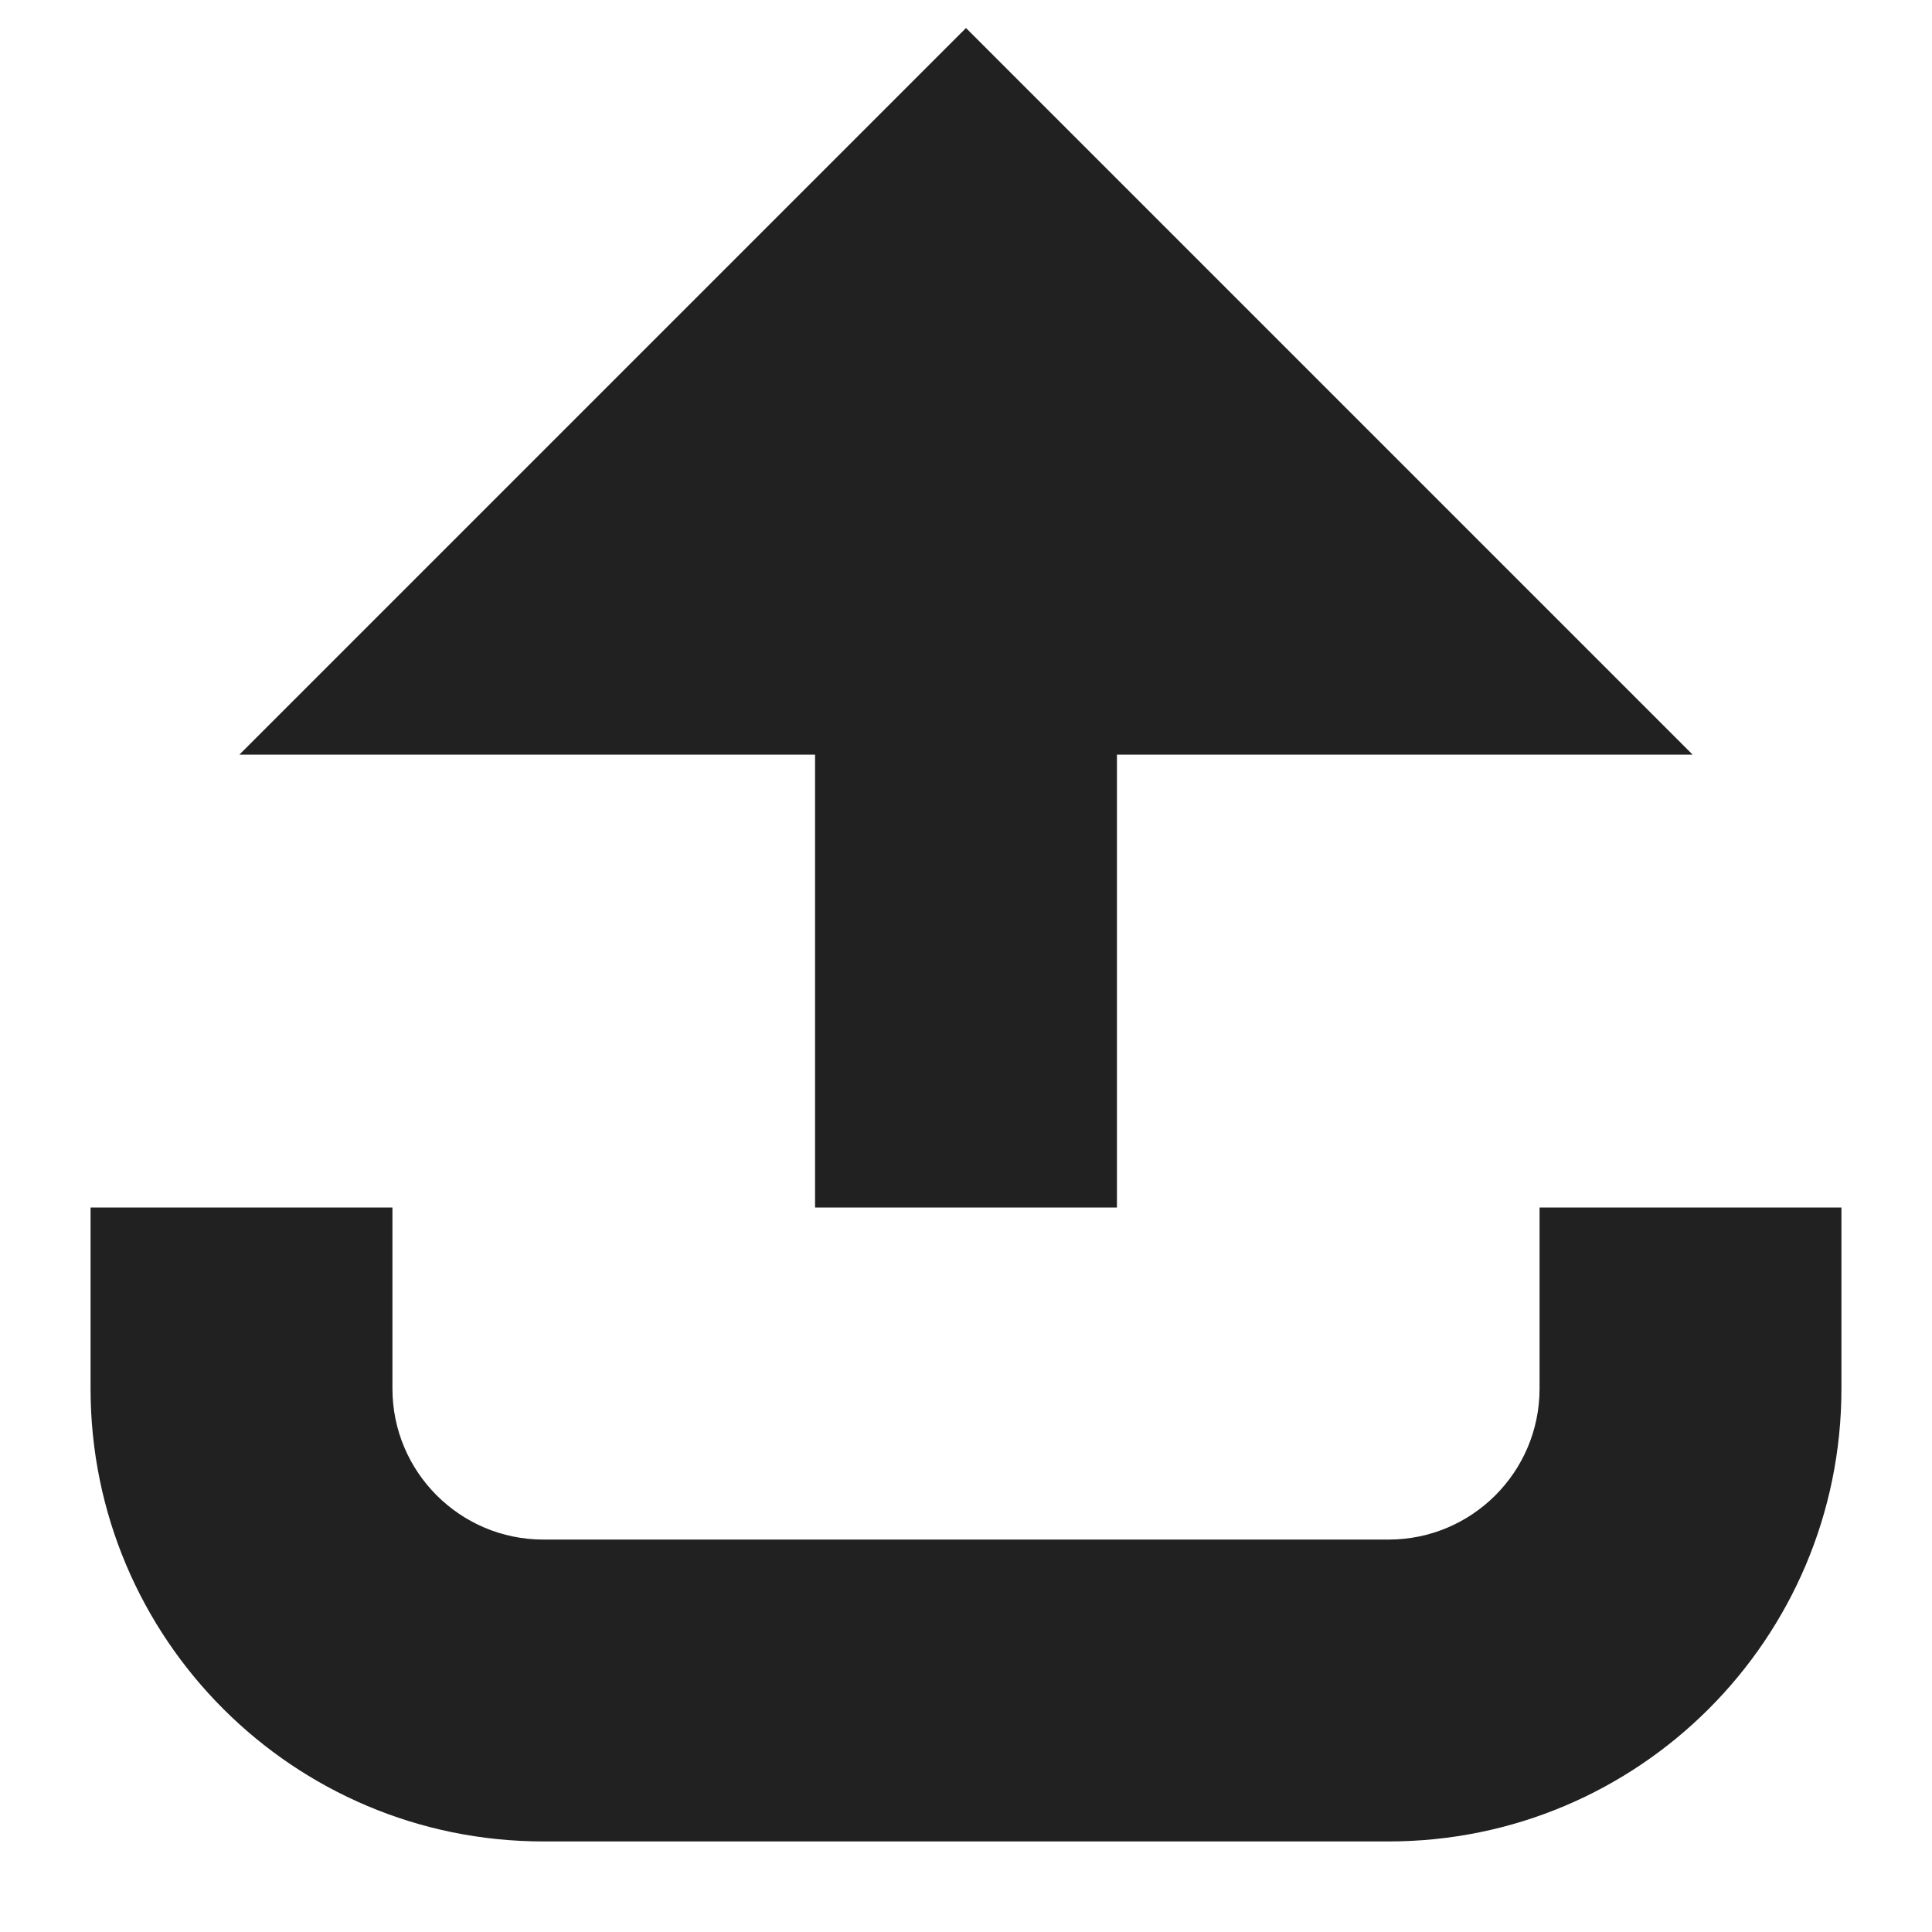
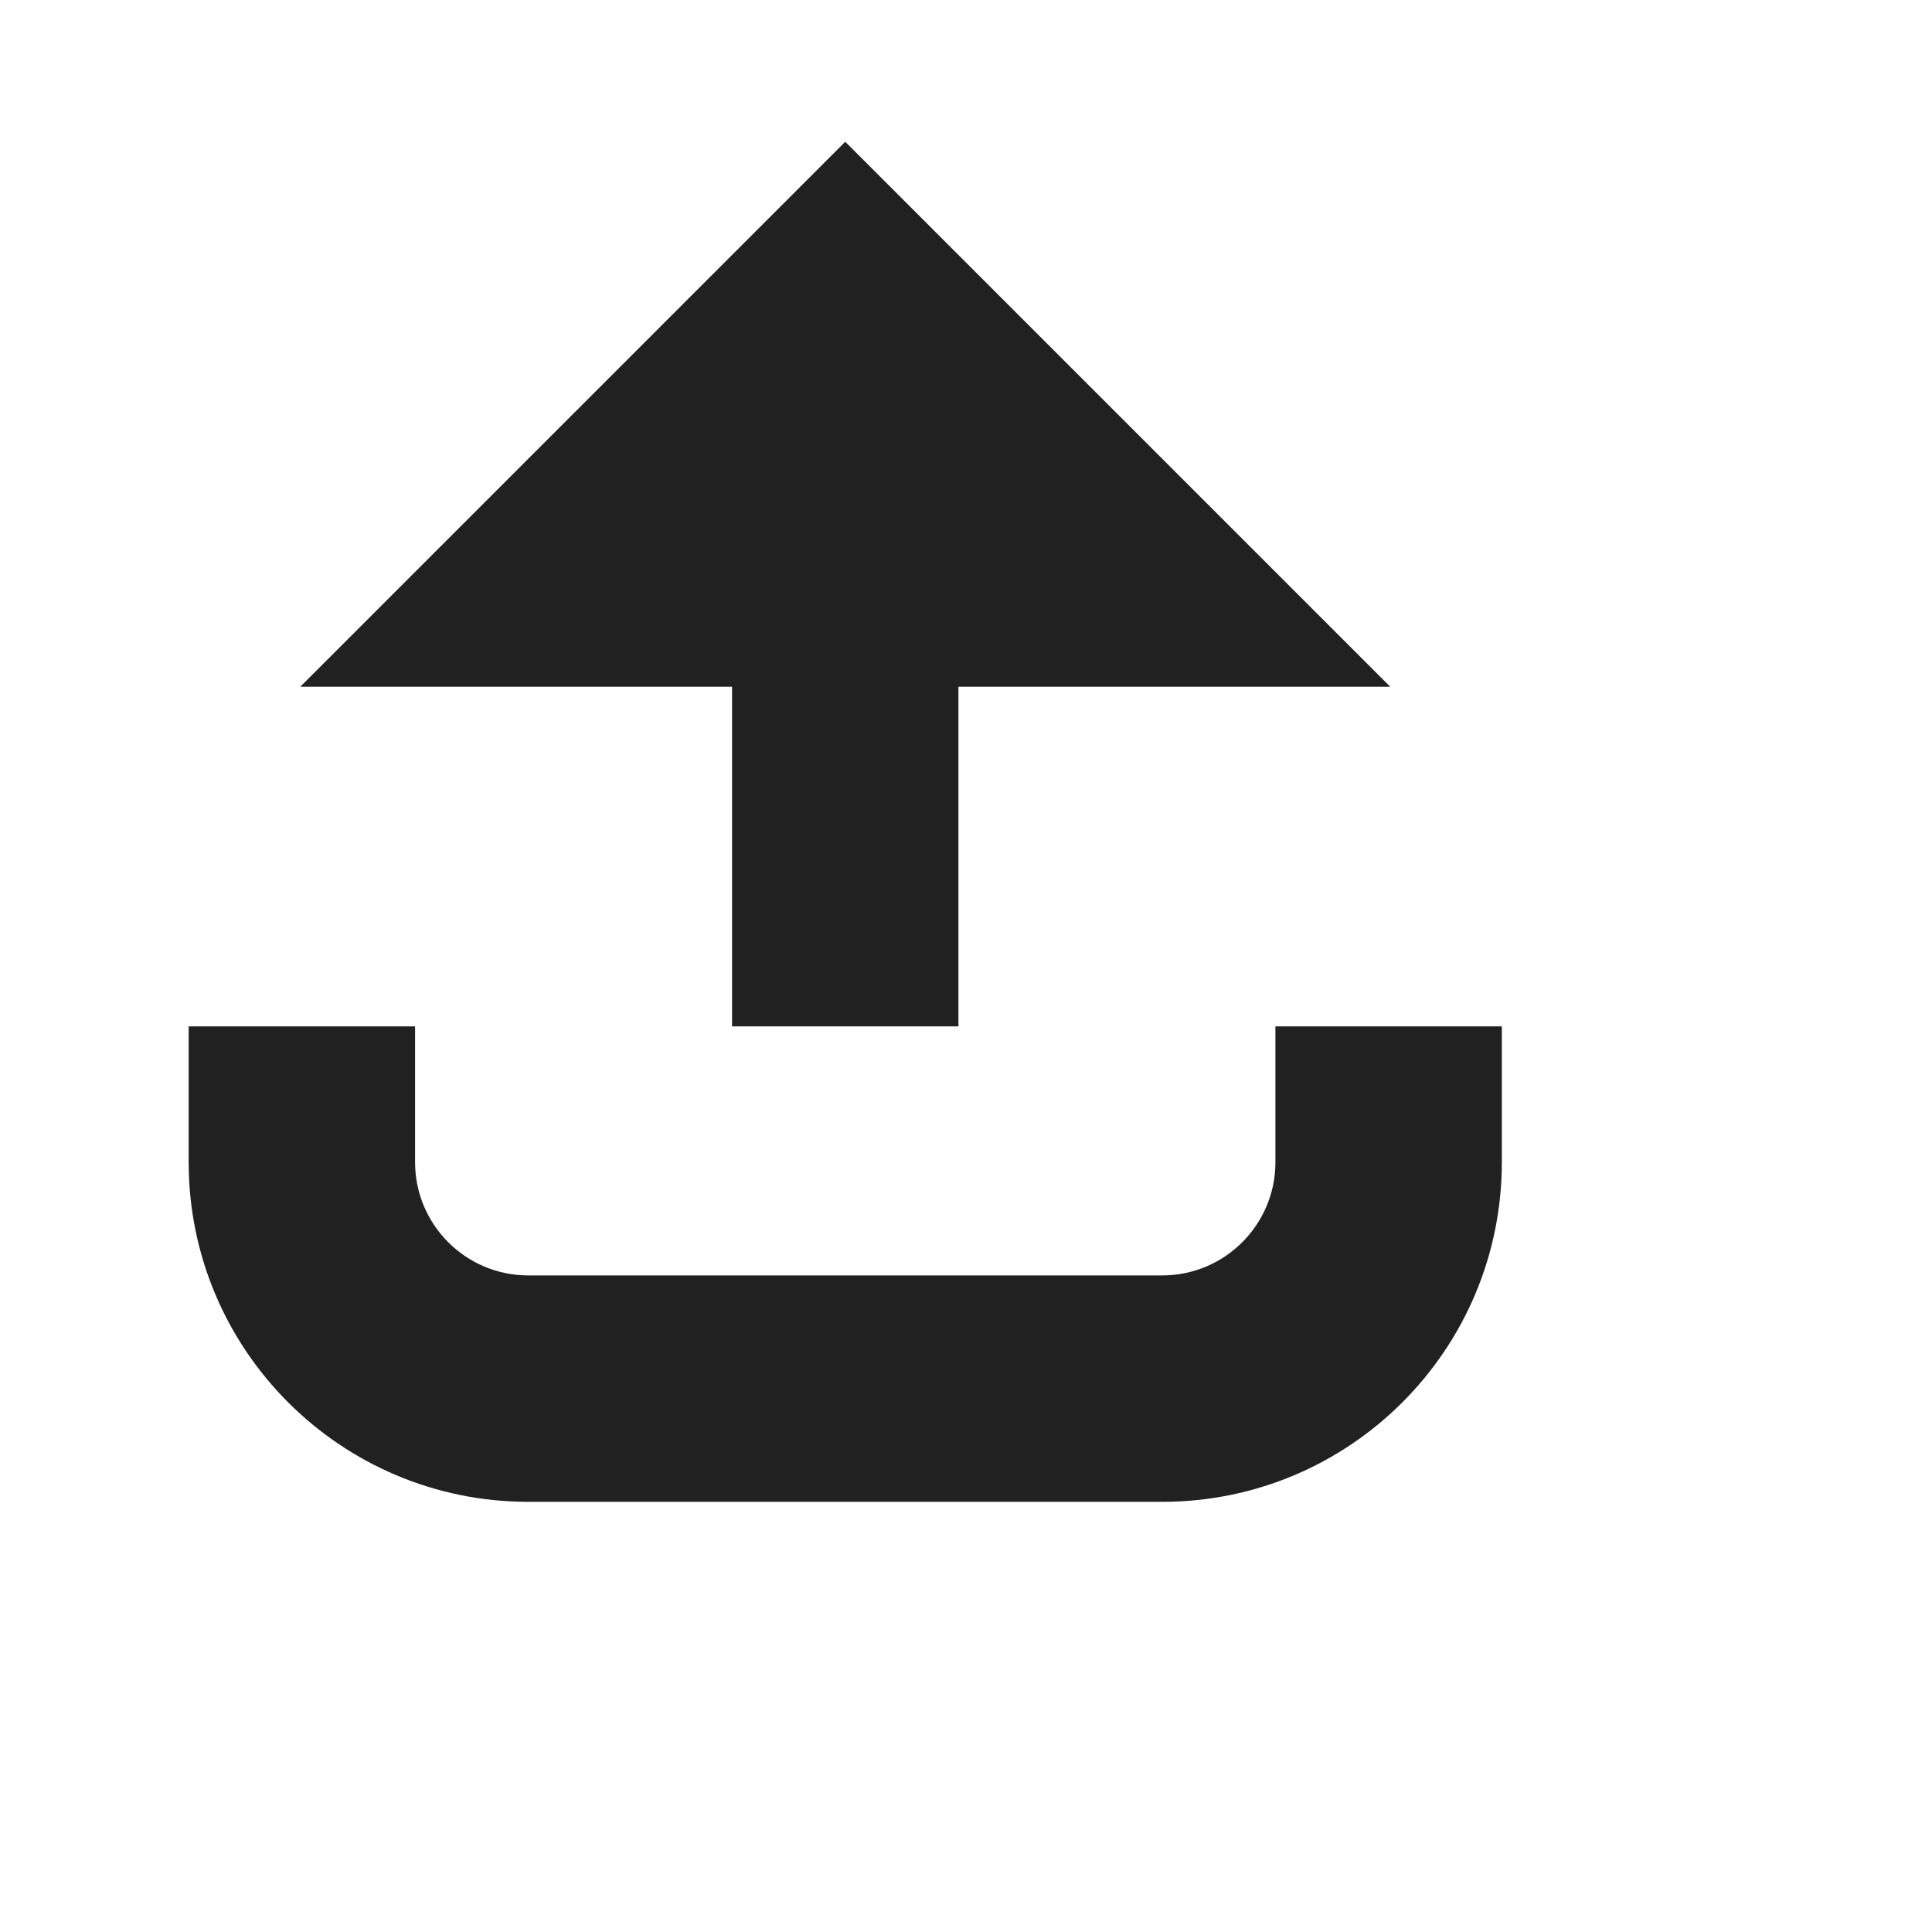
<svg xmlns="http://www.w3.org/2000/svg" viewBox="0 0 16 16" fill="currentColor">
-   <path fill-opacity=".87" d="M3.25 11.5c0 .69.56 1.25 1.25 1.25h7c.69 0 1.25-.56 1.25-1.25V10h2.5v1.5a3.75 3.75 0 0 1-3.75 3.75h-7A3.75 3.75 0 0 1 .75 11.5V10h2.5zm10.768-5.25H9.25V10h-2.5V6.25H1.982L8 .232z" />
+   <g transform="translate(1 1) scale(.75)">
+     <path fill-opacity=".87" d="M3.25 11.5c0 .69.56 1.25 1.25 1.25h7c.69 0 1.25-.56 1.25-1.25V10h2.5v1.5a3.75 3.75 0 0 1-3.75 3.75h-7A3.75 3.75 0 0 1 .75 11.5V10h2.5zm10.768-5.25H9.25V10h-2.5V6.25H1.982L8 .232z" />
+   </g>
</svg>
